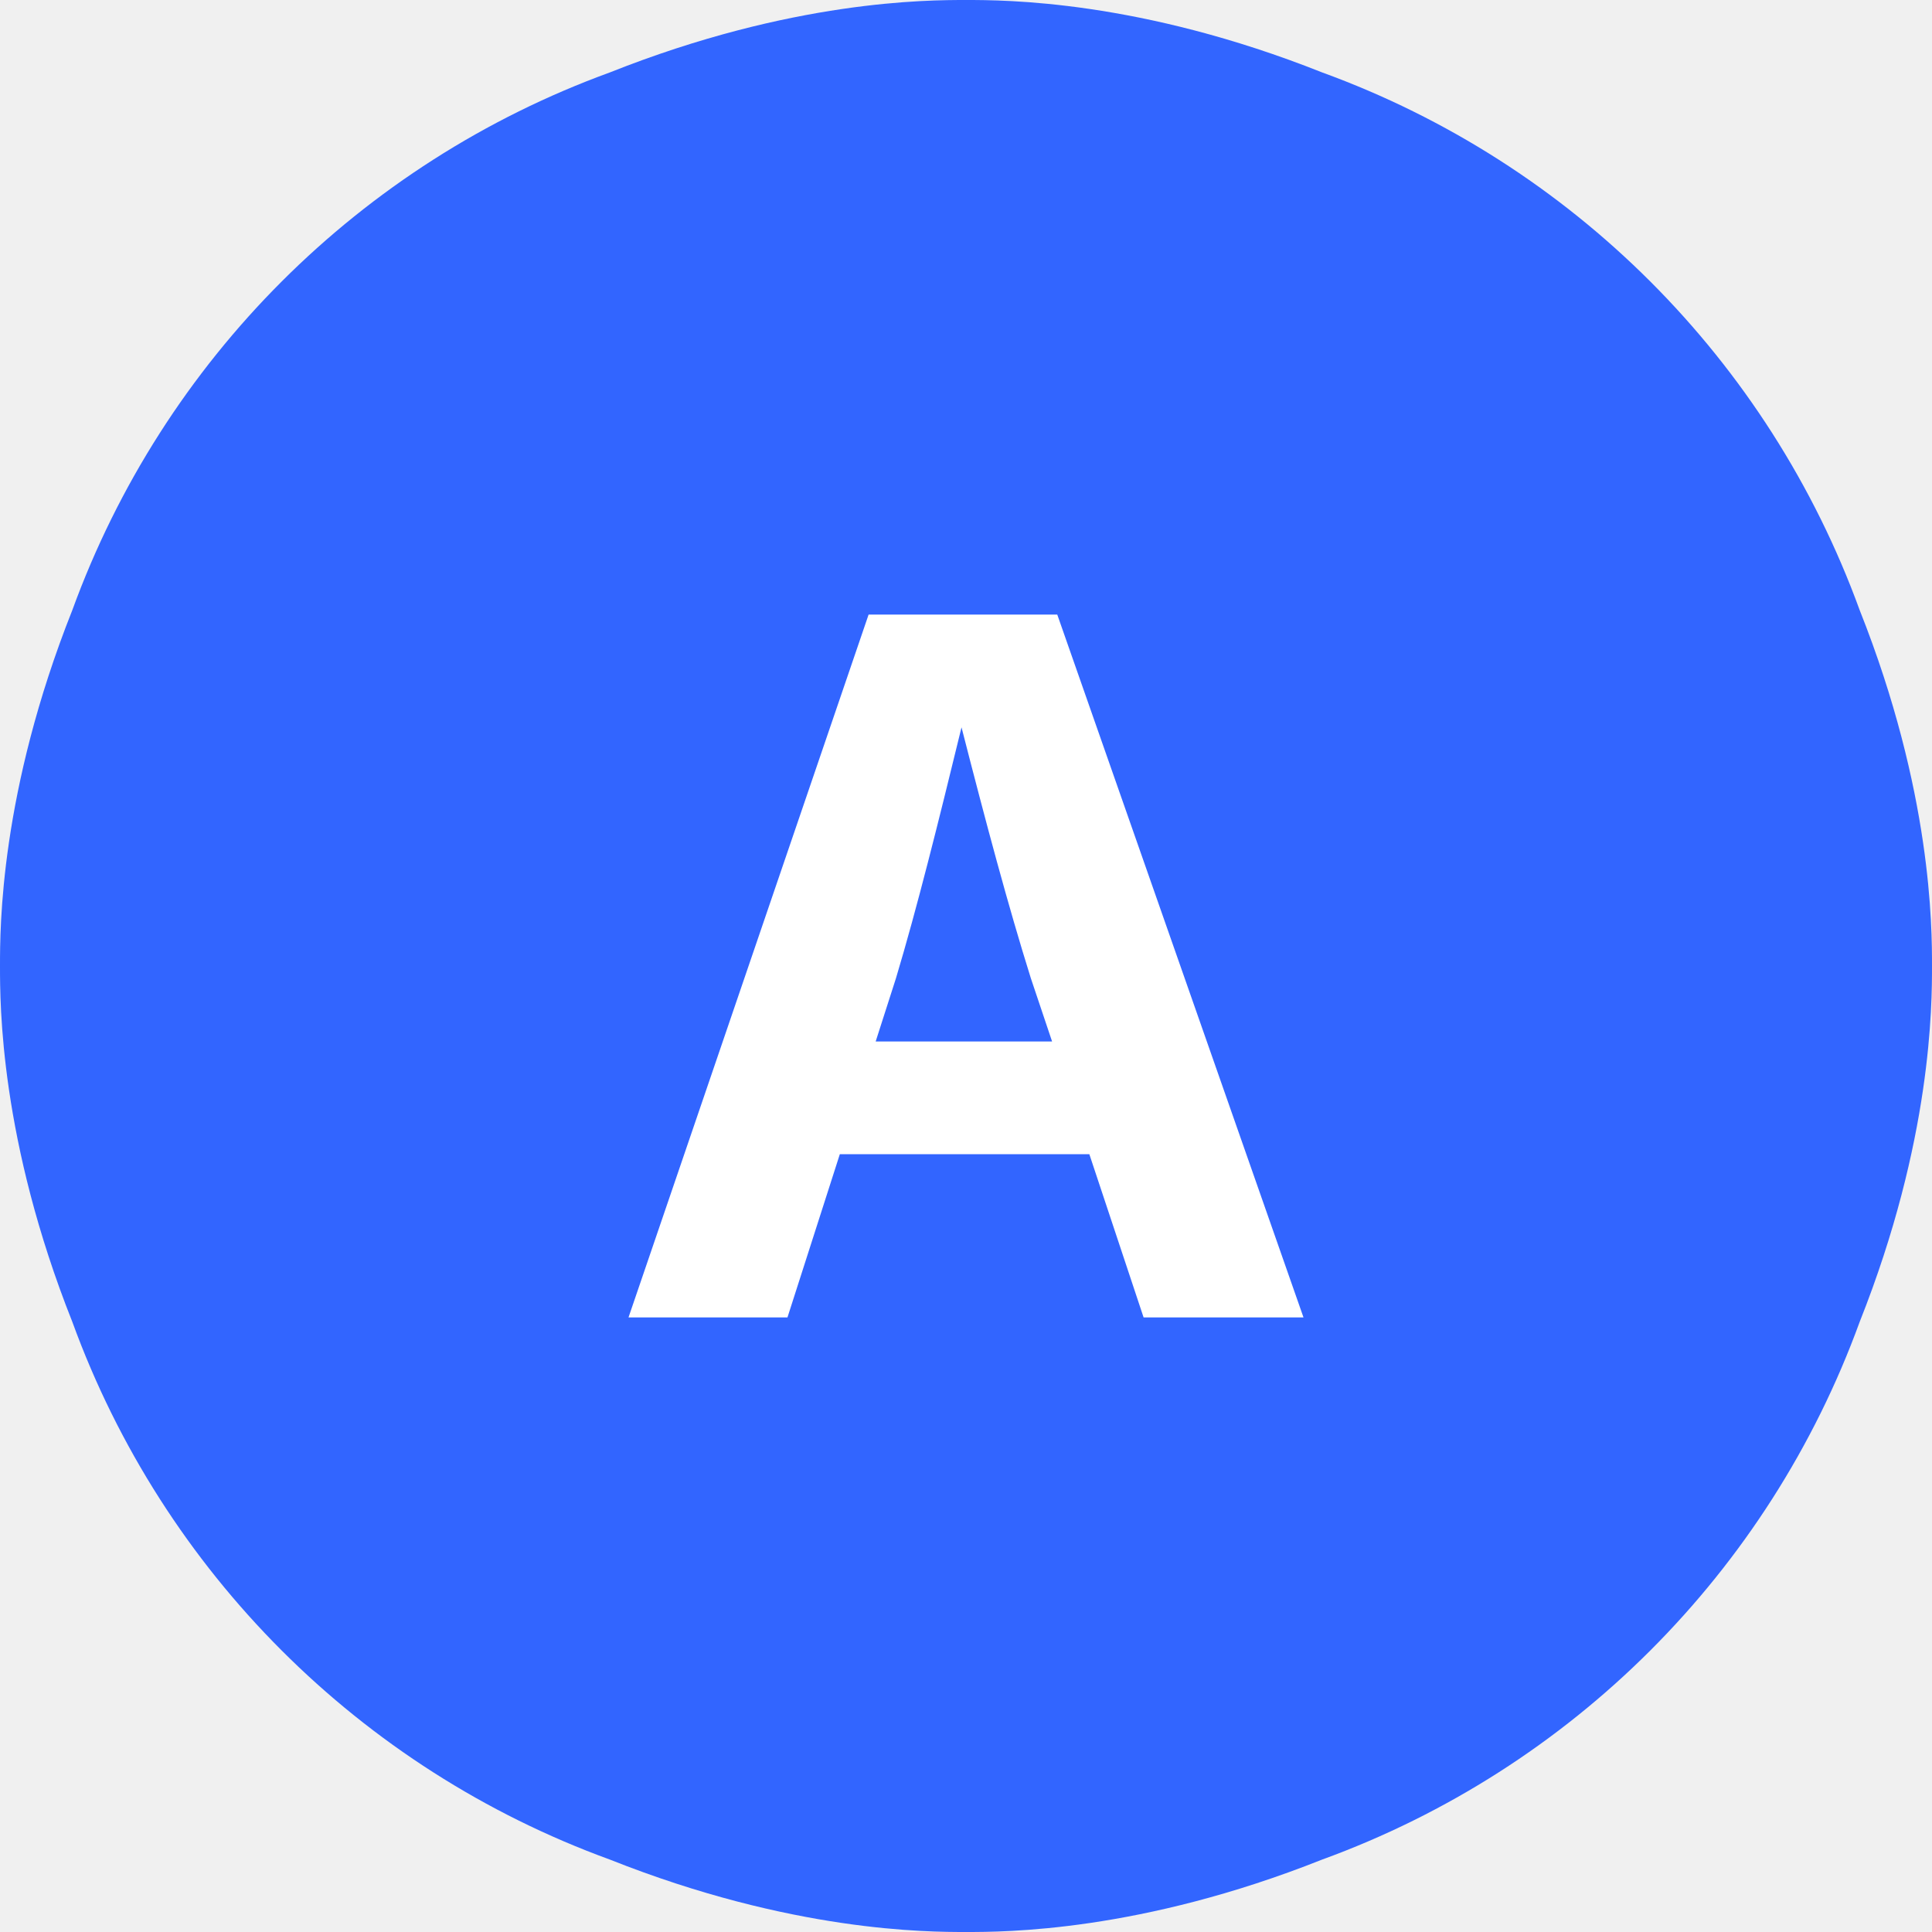
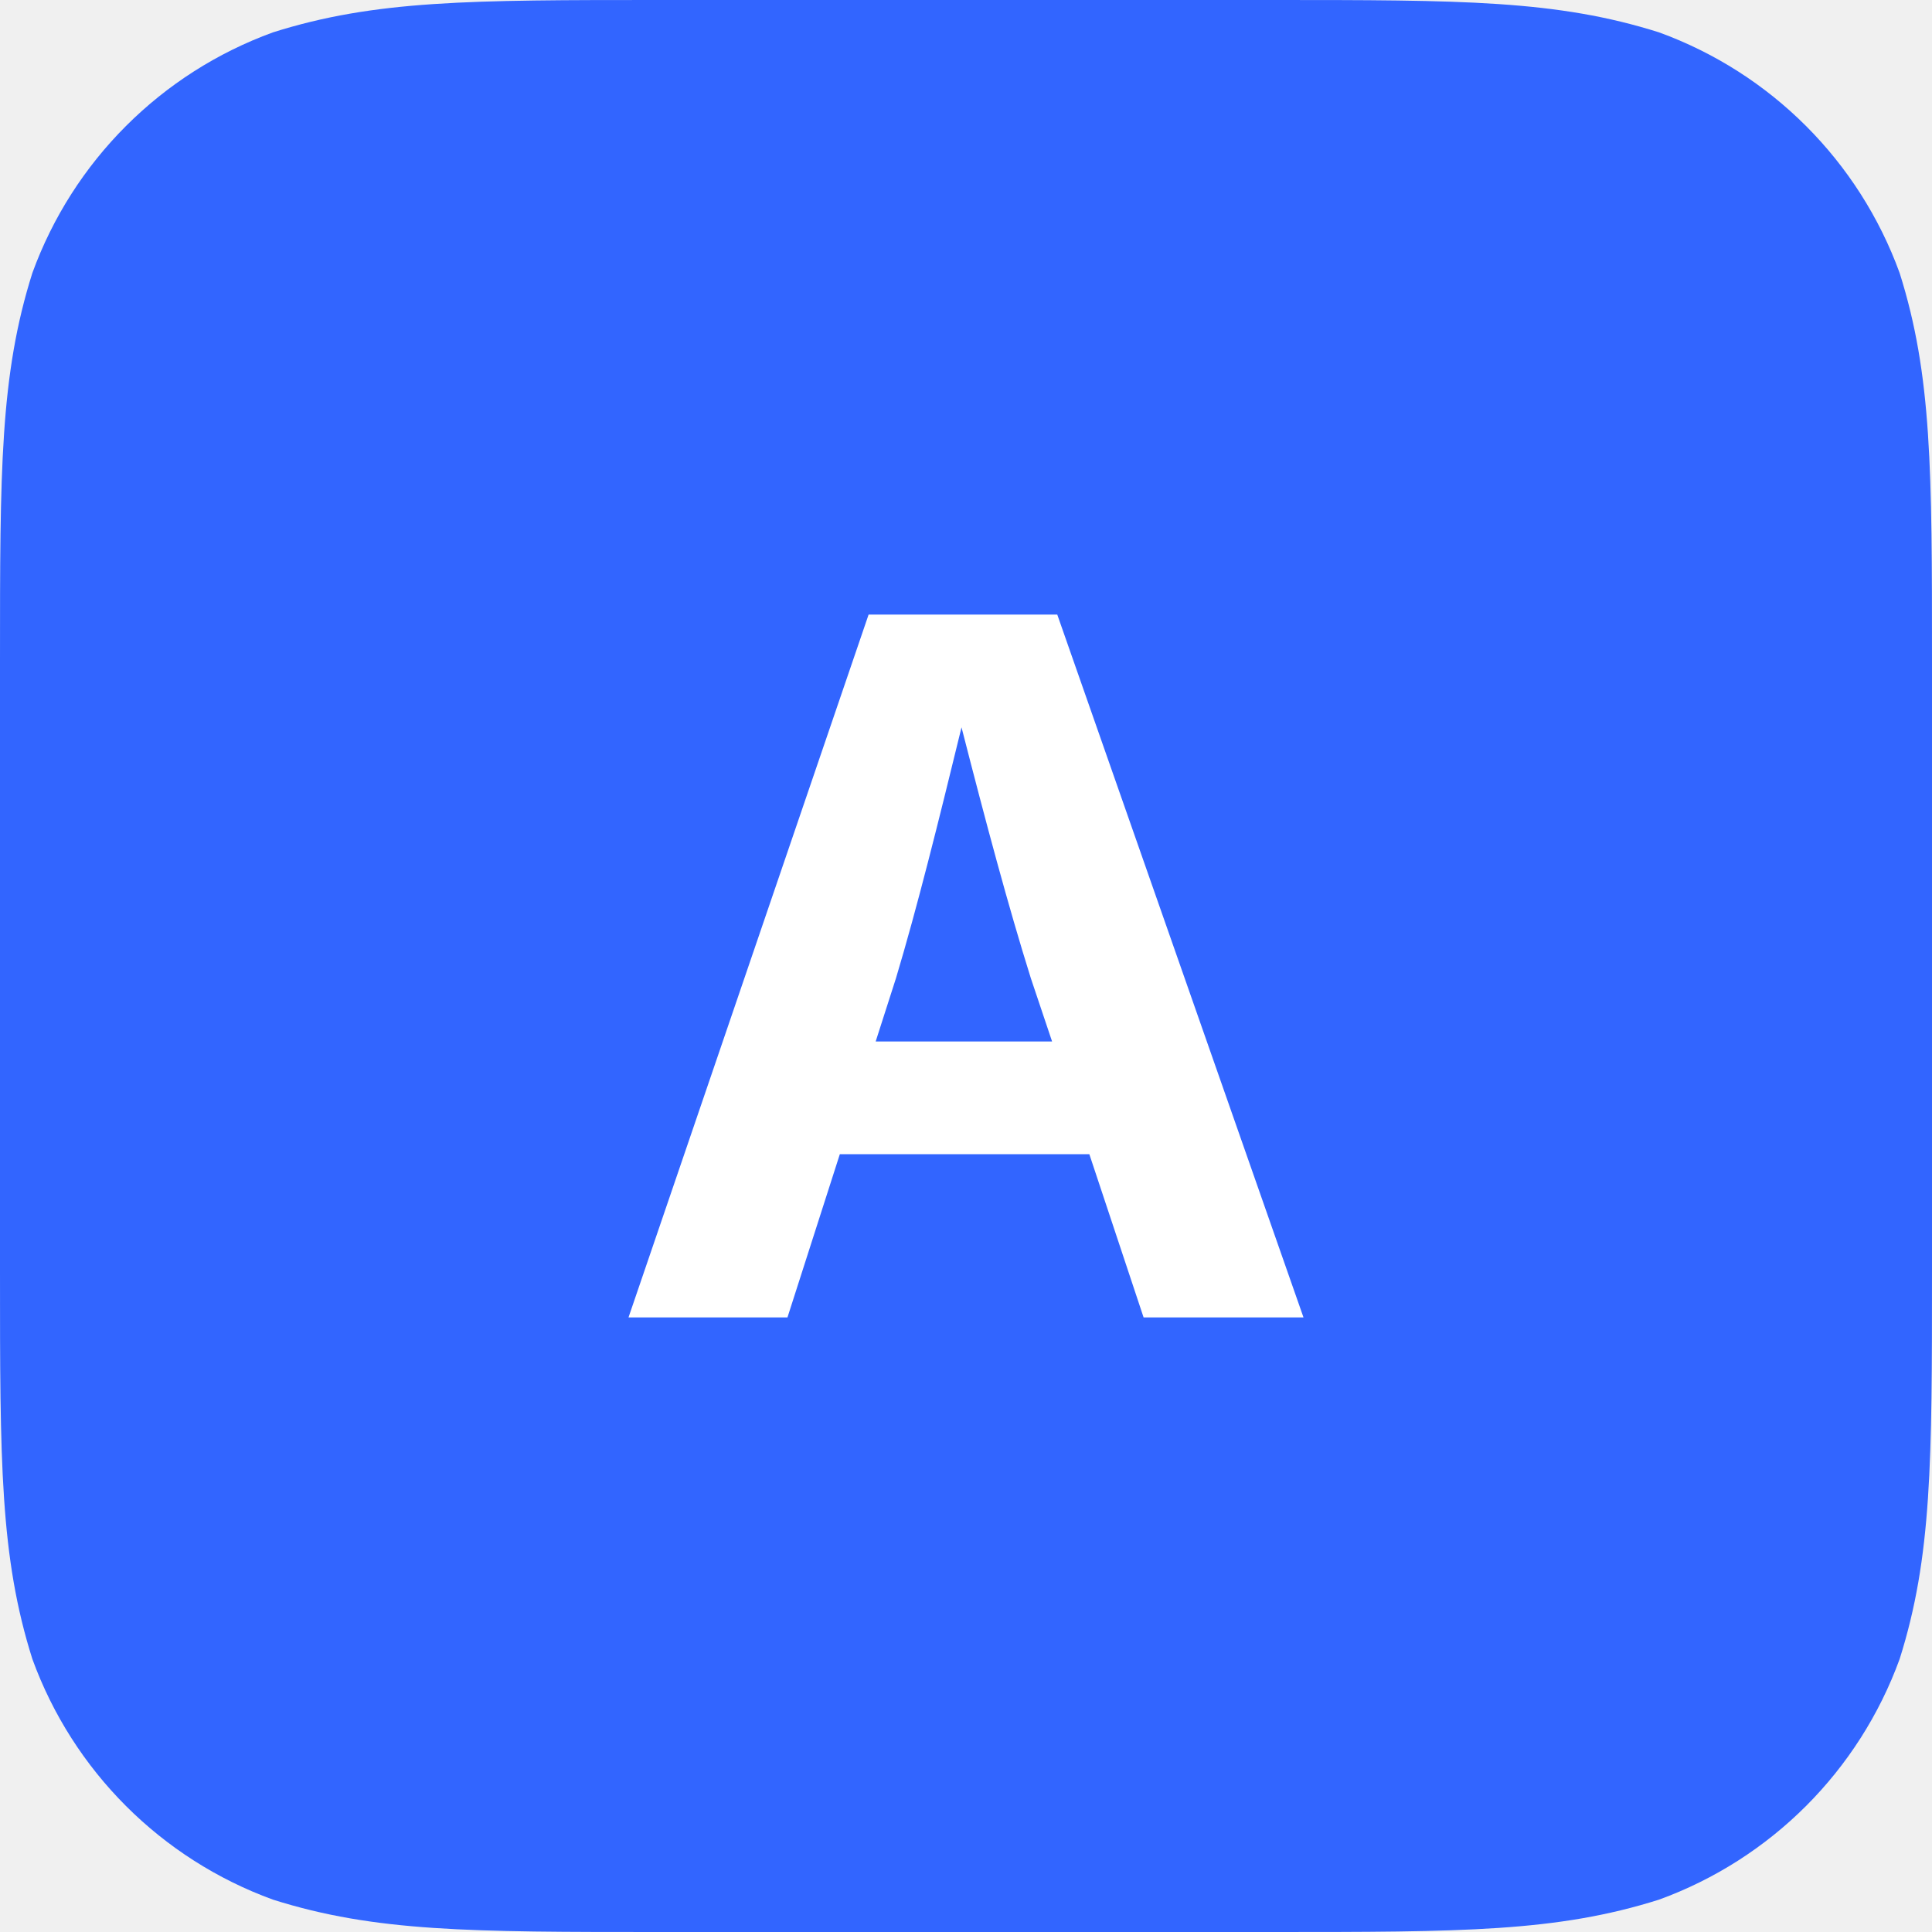
<svg xmlns="http://www.w3.org/2000/svg" height="256" viewBox="0 0 256 256" width="256">
  <defs>
    <clipPath id="clip2">
-       <path d="M256,128L256,128C256,133.12 256,151.04 246.411,175.169C234.36,208.279 208.279,234.36 175.169,246.411C151.04,256 133.12,256 128,256L128,256C122.88,256 104.96,256 80.831,246.411C47.721,234.36 21.64,208.279 9.589,175.169C0,151.04 0,133.12 0,128L0,128C0,122.88 0,104.96 9.589,80.831C21.64,47.721 47.721,21.64 80.831,9.589C104.96,0 122.88,0 128,0L128,0C133.12,0 151.04,0 175.169,9.589C208.279,21.64 234.36,47.721 246.411,80.831C256,104.96 256,122.88 256,128Z" />
+       <path d="M256,128L256,168.458C256,193.665 256,206.269 251.71,219.836C246.318,234.649 234.649,246.318 219.836,251.71C206.269,256 193.665,256 168.458,256L87.542,256C62.335,256 49.731,256 36.164,251.71C21.351,246.318 9.682,234.649 4.29,219.836C0,206.269 0,193.665 0,168.458L0,87.542C0,62.335 0,49.731 4.29,36.164C9.682,21.351 21.351,9.682 36.164,4.29C49.731,0 62.335,0 87.542,0L168.458,0C193.665,0 206.269,0 219.836,4.29C234.649,9.682 246.318,21.351 251.71,36.164C256,49.731 256,62.335 256,87.542Z" />
    </clipPath>
  </defs>
-   <path d="M256,128L256,128C256,133.12 256,151.04 246.411,175.169C234.36,208.279 208.279,234.36 175.169,246.411C151.04,256 133.12,256 128,256L128,256C122.88,256 104.96,256 80.831,246.411C47.721,234.36 21.64,208.279 9.589,175.169C0,151.04 0,133.12 0,128L0,128C0,122.88 0,104.96 9.589,80.831C21.64,47.721 47.721,21.64 80.831,9.589C104.96,0 122.88,0 128,0L128,0C133.12,0 151.04,0 175.169,9.589C208.279,21.64 234.36,47.721 246.411,80.831C256,104.96 256,122.88 256,128Z" fill="#3265FF" />
+   <path d="M256,128L256,168.458C256,193.665 256,206.269 251.71,219.836C246.318,234.649 234.649,246.318 219.836,251.71C206.269,256 193.665,256 168.458,256L87.542,256C62.335,256 49.731,256 36.164,251.71C21.351,246.318 9.682,234.649 4.29,219.836C0,206.269 0,193.665 0,168.458L0,87.542C0,62.335 0,49.731 4.29,36.164C9.682,21.351 21.351,9.682 36.164,4.29C49.731,0 62.335,0 87.542,0L168.458,0C193.665,0 206.269,0 219.836,4.29C234.649,9.682 246.318,21.351 251.71,36.164C256,49.731 256,62.335 256,87.542Z" fill="#3265FF" />
  <text dominant-baseline="central" fill="#FFFFFF" font-family="-apple-system, BlinkMacSystemFont, 'SF Pro', sans-serif" font-size="128" font-weight="bold" text-anchor="middle" x="128" y="128">A</text>
</svg>
